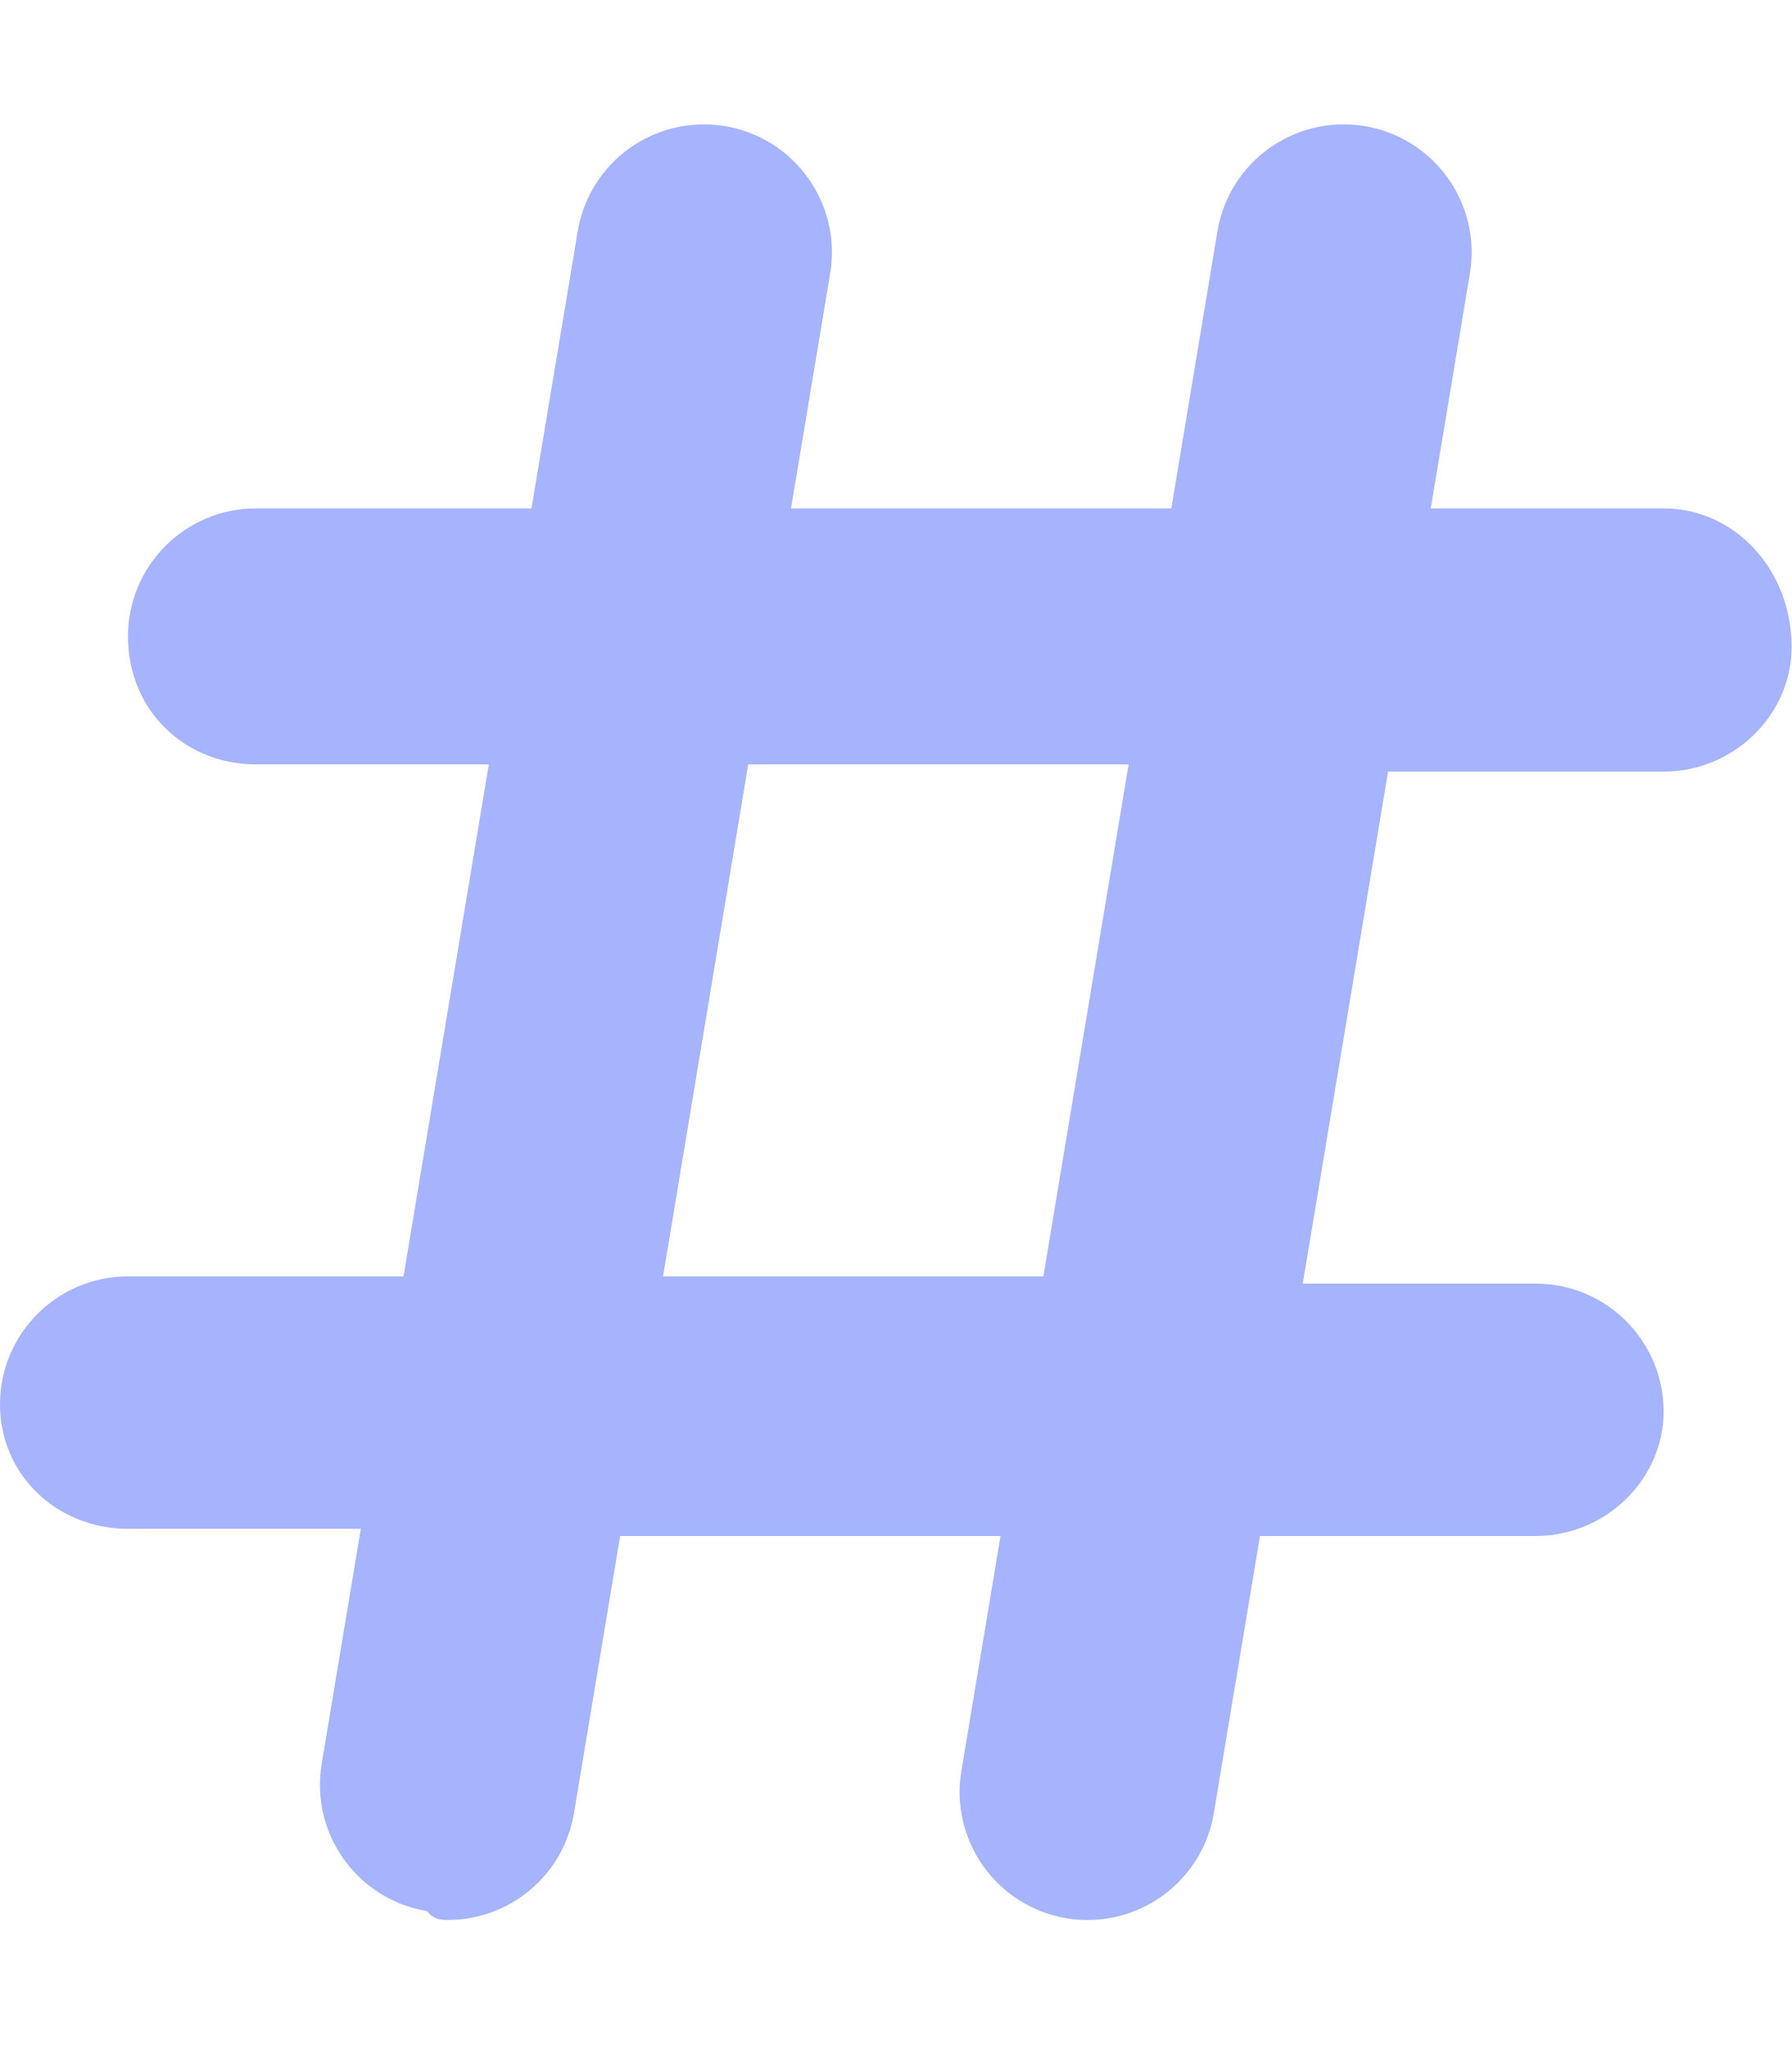
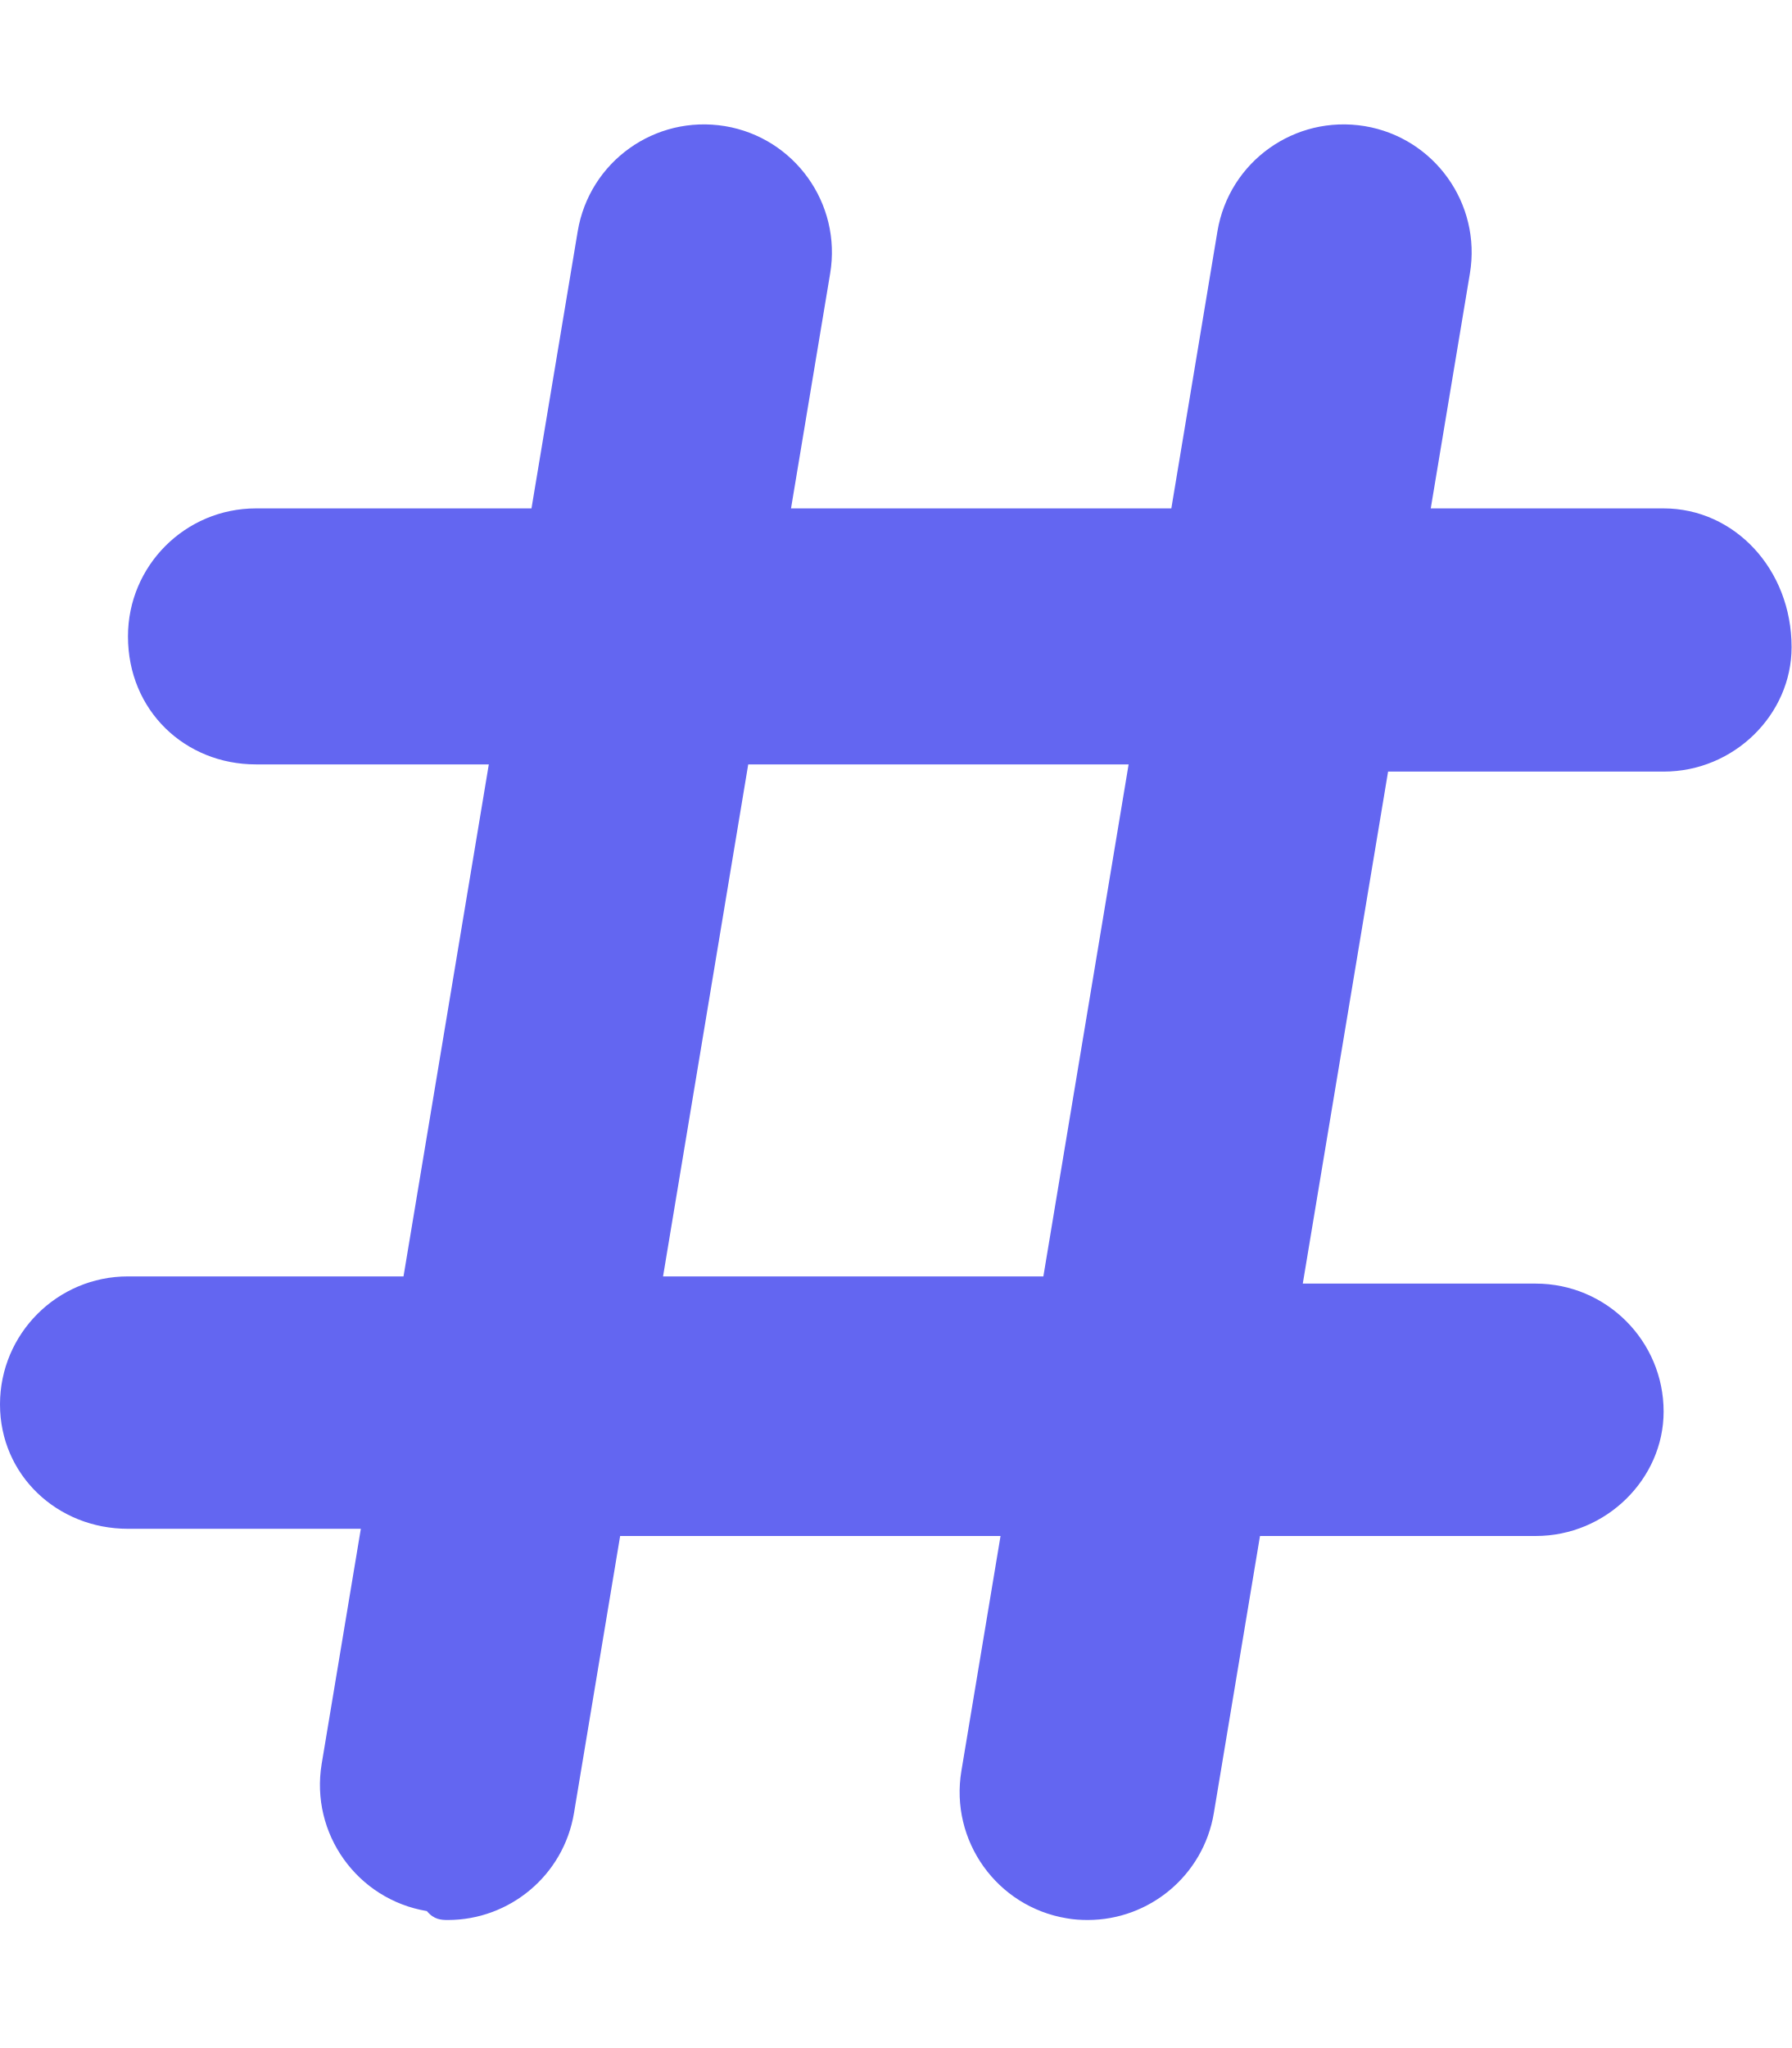
- <svg xmlns="http://www.w3.org/2000/svg" viewBox="0 0 448 512" fill="rgb(165 180 252)">
+ <svg xmlns="http://www.w3.org/2000/svg" viewBox="0 0 448 512" fill="rgb(99 102 241)">
  <path d="M416 127.1h-58.23l9.789-58.74c2.906-17.44-8.875-33.92-26.3-36.83c-17.53-2.875-33.92 8.891-36.83 26.3L292.9 127.1H197.8l9.789-58.74c2.906-17.44-8.875-33.92-26.3-36.83c-17.53-2.875-33.92 8.891-36.83 26.3L132.9 127.1H64c-17.67 0-32 14.33-32 32C32 177.7 46.33 191.1 64 191.1h58.23l-21.33 128H32c-17.67 0-32 14.33-32 32c0 17.67 14.33 31.1 32 31.1h58.23l-9.789 58.74c-2.906 17.44 8.875 33.92 26.3 36.83C108.5 479.9 110.3 480 112 480c15.36 0 28.92-11.09 31.53-26.73l11.54-69.27h95.12l-9.789 58.74c-2.906 17.44 8.875 33.92 26.3 36.83C268.5 479.9 270.3 480 272 480c15.36 0 28.92-11.09 31.53-26.73l11.54-69.27H384c17.67 0 32-14.33 32-31.1c0-17.67-14.33-32-32-32h-58.23l21.33-128H416c17.67 0 32-14.32 32-31.1C448 142.3 433.7 127.1 416 127.1zM260.9 319.1H165.8L187.1 191.1h95.12L260.9 319.1z" />
</svg>
